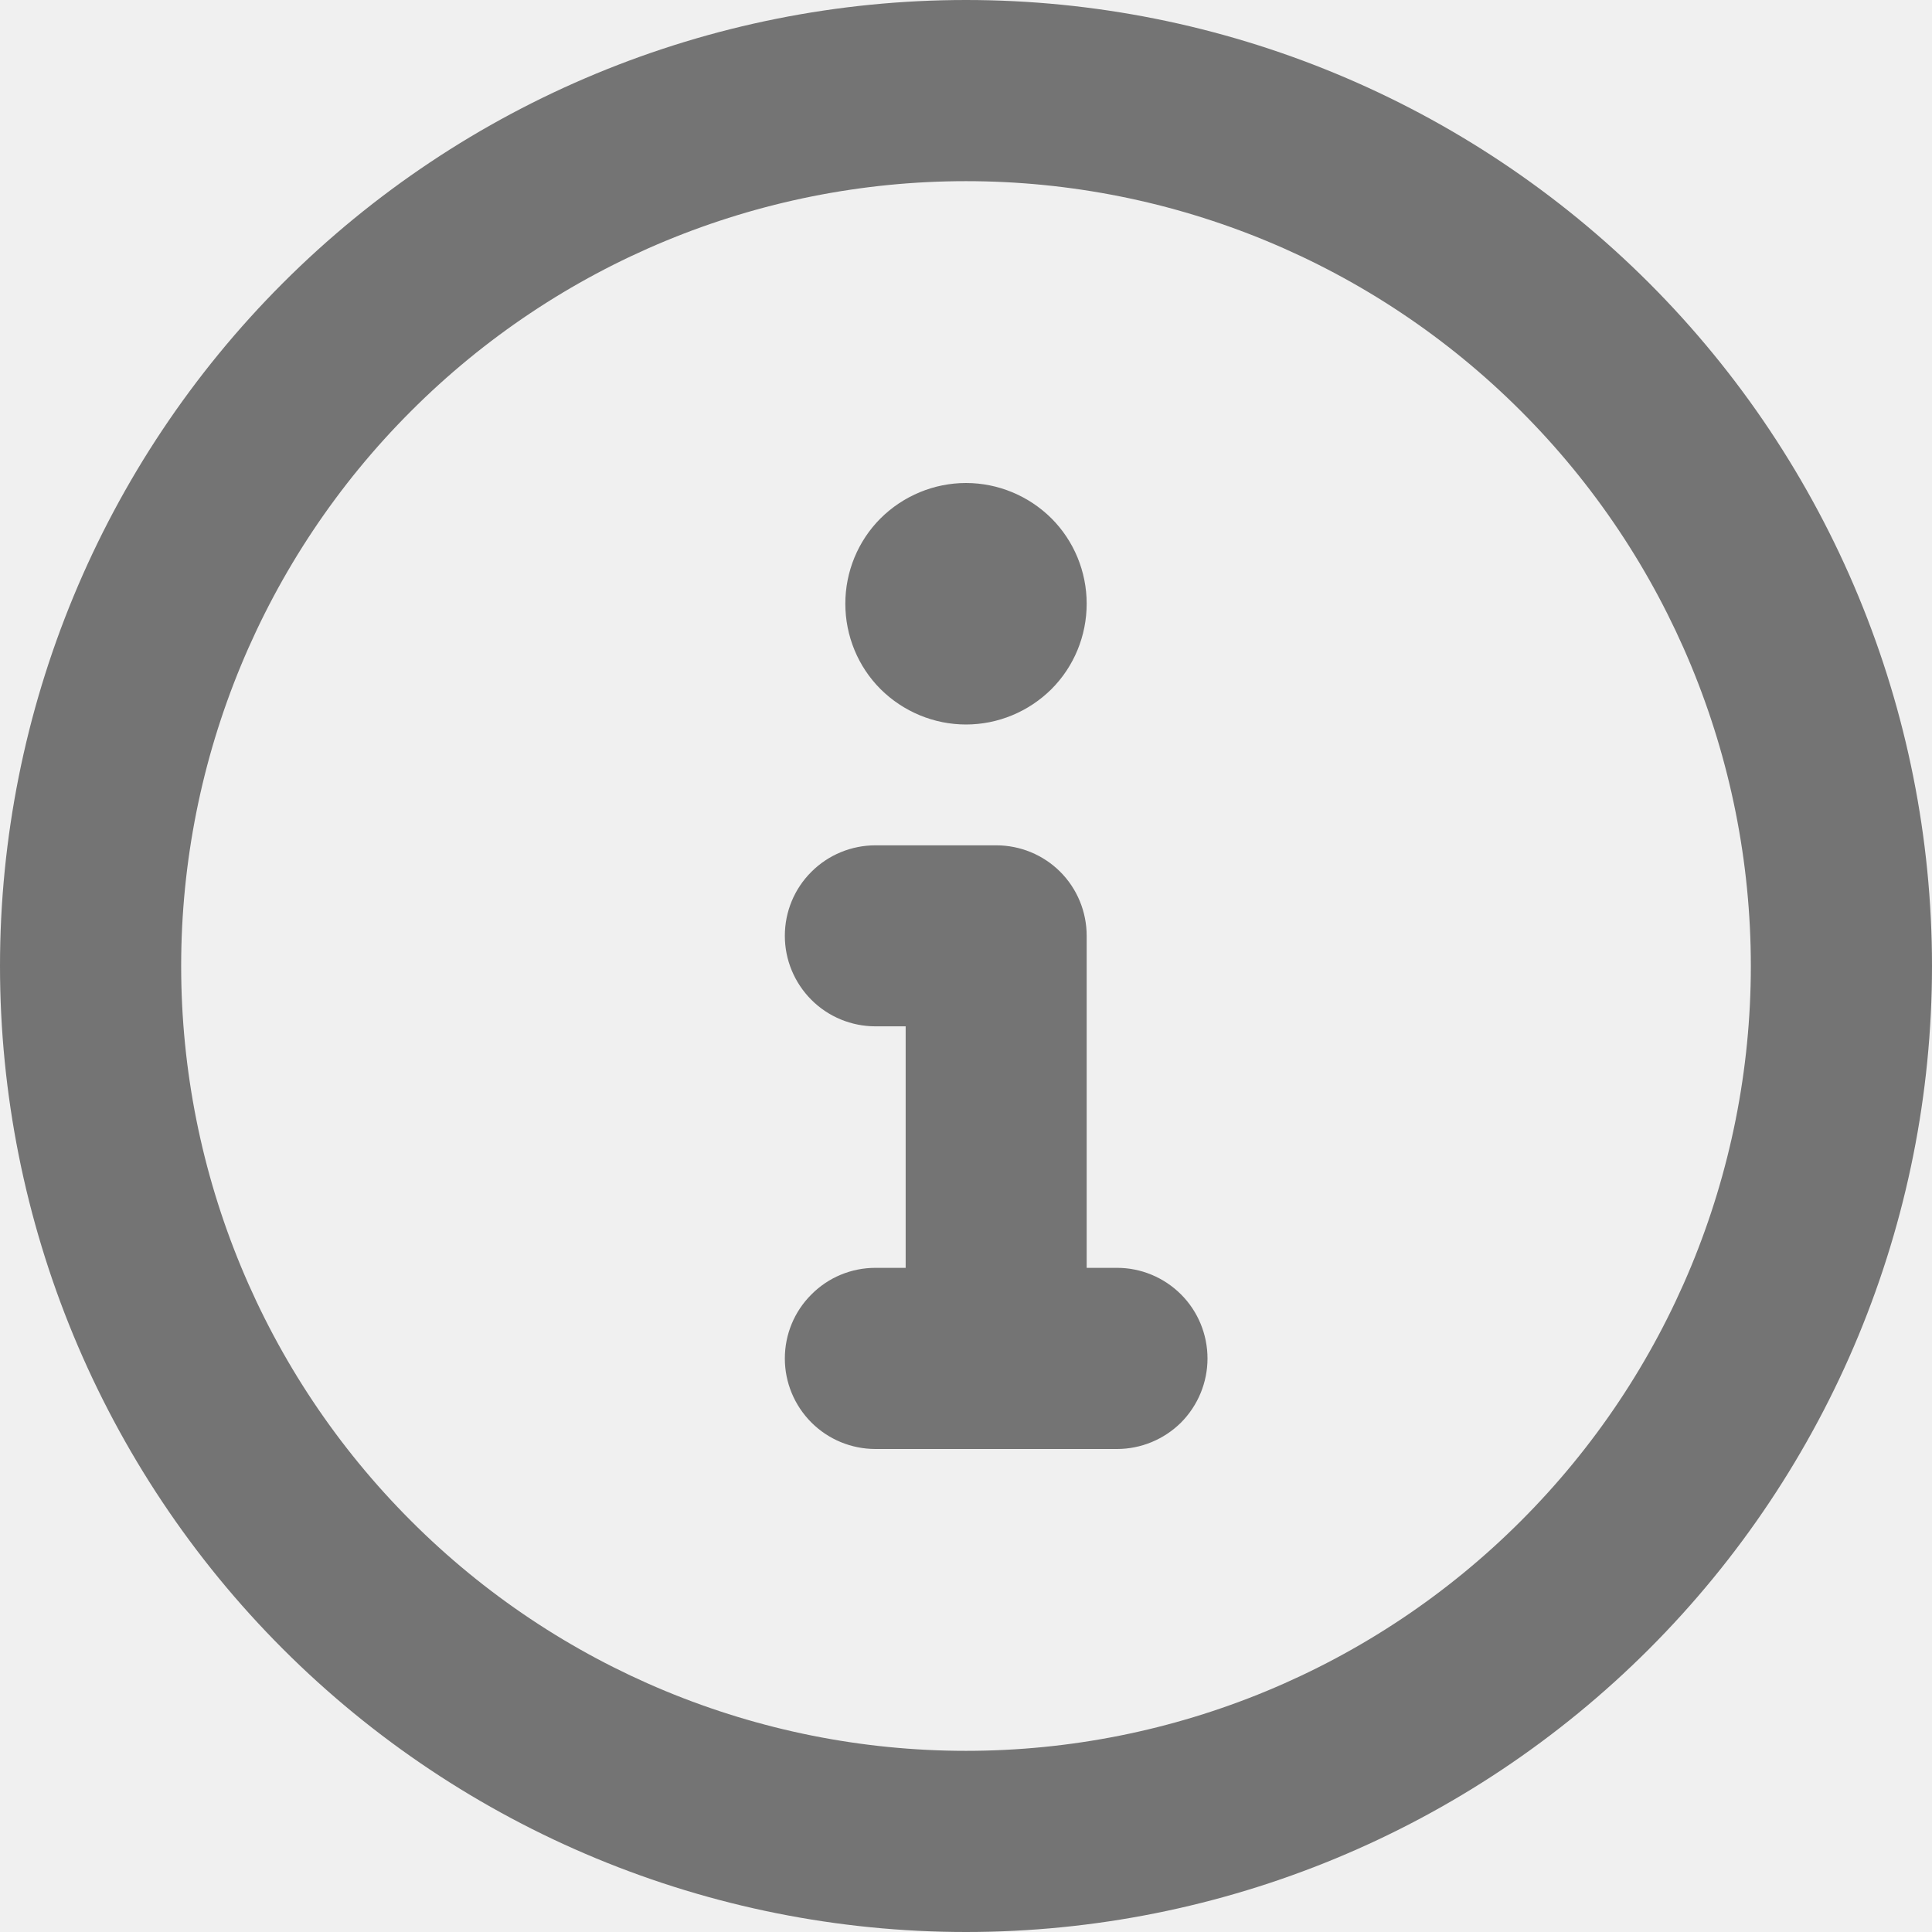
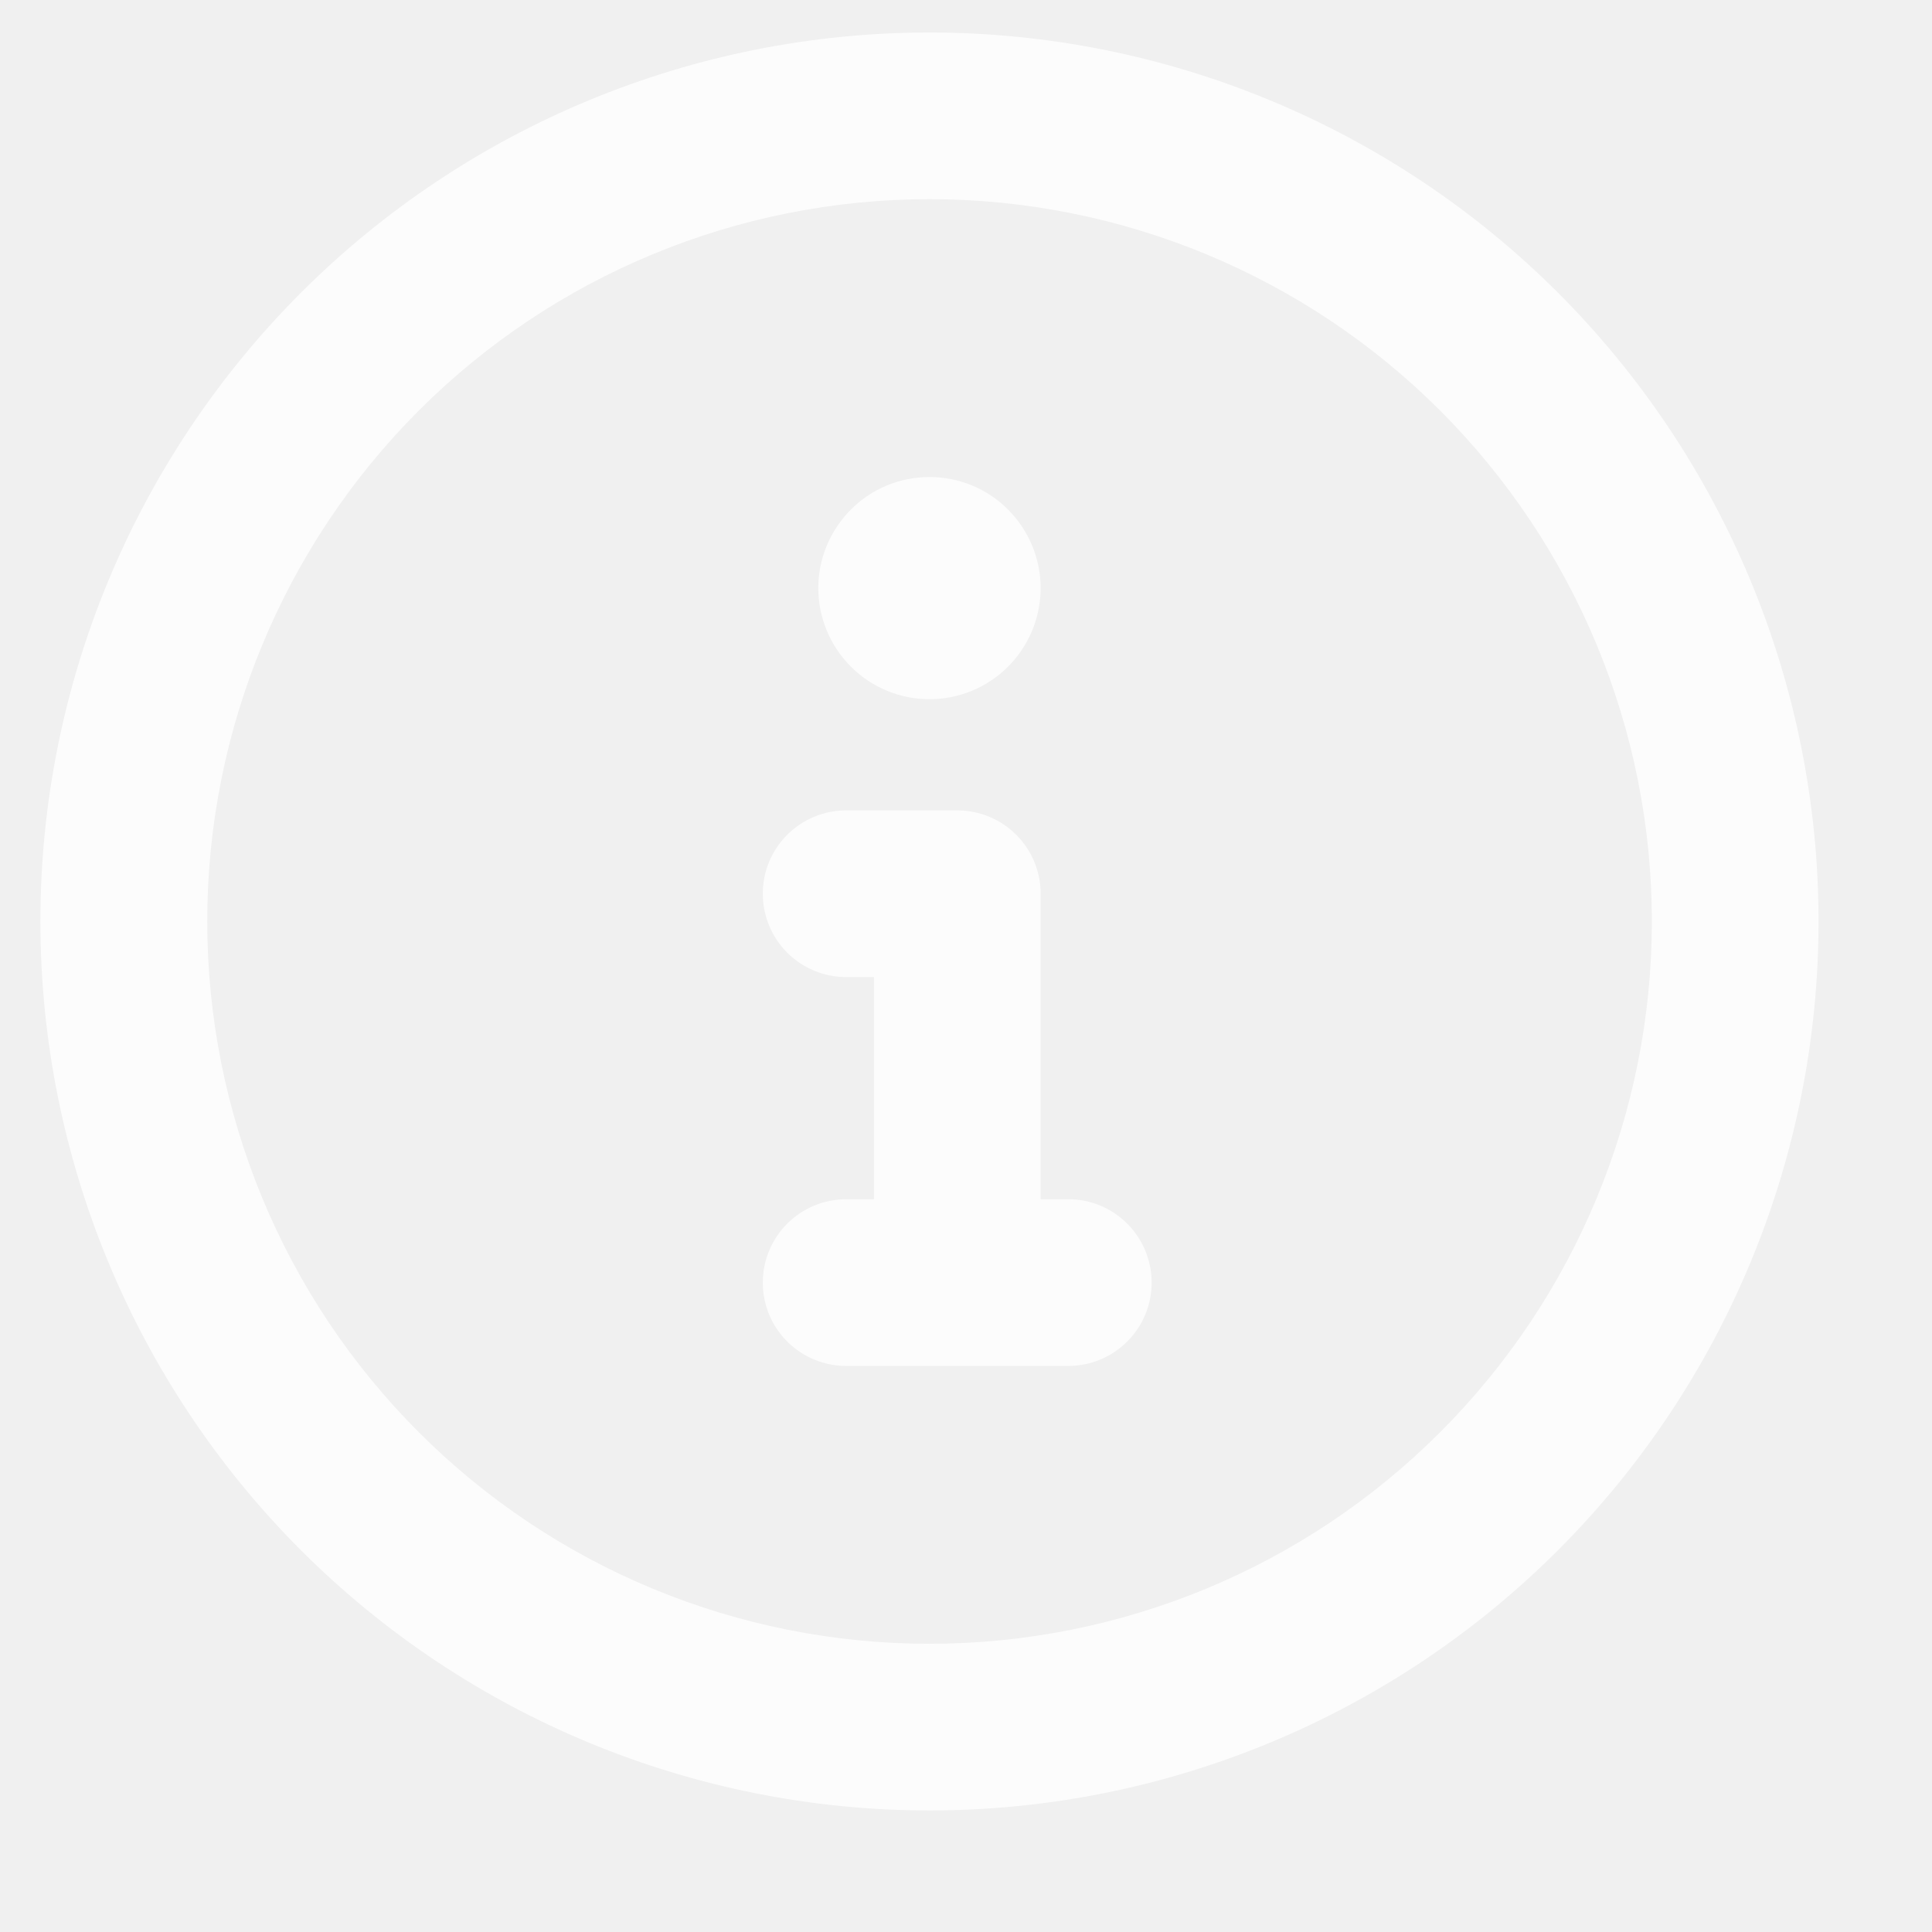
- <svg xmlns="http://www.w3.org/2000/svg" width="13" height="13" viewBox="0 0 13 13" fill="none">
-   <path d="M0 6.5C0 4.776 0.685 3.123 1.904 1.904C3.123 0.685 4.776 0 6.5 0C8.224 0 9.877 0.685 11.096 1.904C12.315 3.123 13 4.776 13 6.5C13 8.224 12.315 9.877 11.096 11.096C9.877 12.315 8.224 13 6.5 13C4.776 13 3.123 12.315 1.904 11.096C0.685 9.877 0 8.224 0 6.5ZM6.5 1.219C5.099 1.219 3.756 1.775 2.766 2.766C1.775 3.756 1.219 5.099 1.219 6.5C1.219 7.901 1.775 9.244 2.766 10.234C3.756 11.225 5.099 11.781 6.5 11.781C7.901 11.781 9.244 11.225 10.234 10.234C11.225 9.244 11.781 7.901 11.781 6.5C11.781 5.099 11.225 3.756 10.234 2.766C9.244 1.775 7.901 1.219 6.5 1.219ZM5.281 6.297C5.281 6.135 5.345 5.98 5.46 5.866C5.574 5.752 5.729 5.688 5.891 5.688H6.703C6.865 5.688 7.02 5.752 7.134 5.866C7.248 5.98 7.312 6.135 7.312 6.297V8.531H7.516C7.677 8.531 7.832 8.595 7.947 8.71C8.061 8.824 8.125 8.979 8.125 9.141C8.125 9.302 8.061 9.457 7.947 9.572C7.832 9.686 7.677 9.75 7.516 9.75H5.891C5.729 9.75 5.574 9.686 5.46 9.572C5.345 9.457 5.281 9.302 5.281 9.141C5.281 8.979 5.345 8.824 5.46 8.71C5.574 8.595 5.729 8.531 5.891 8.531H6.094V6.906H5.891C5.729 6.906 5.574 6.842 5.46 6.728C5.345 6.613 5.281 6.458 5.281 6.297ZM6.5 4.875C6.285 4.875 6.078 4.789 5.925 4.637C5.773 4.485 5.688 4.278 5.688 4.062C5.688 3.847 5.773 3.64 5.925 3.488C6.078 3.336 6.285 3.25 6.5 3.25C6.715 3.25 6.922 3.336 7.075 3.488C7.227 3.64 7.312 3.847 7.312 4.062C7.312 4.278 7.227 4.485 7.075 4.637C6.922 4.789 6.715 4.875 6.5 4.875Z" fill="#747474" />
+ <svg xmlns="http://www.w3.org/2000/svg" width="11" height="11" viewBox="0 0 11 11" fill="none">
+   <g clip-path="url(#clip0_5192_1566)">
+     <path d="M0.23 5.246C0.23 3.904 0.764 2.617 1.713 1.667C2.662 0.718 3.95 0.185 5.292 0.185C6.634 0.185 7.922 0.718 8.871 1.667C9.82 2.617 10.354 3.904 10.354 5.246C10.354 6.589 9.82 7.876 8.871 8.826C7.922 9.775 6.634 10.308 5.292 10.308C3.95 10.308 2.662 9.775 1.713 8.826C0.764 7.876 0.23 6.589 0.23 5.246ZM5.292 1.134C4.201 1.134 3.155 1.567 2.384 2.338C1.613 3.11 1.18 4.156 1.18 5.246C1.18 6.337 1.613 7.383 2.384 8.154C3.155 8.926 4.201 9.359 5.292 9.359C6.383 9.359 7.429 8.926 8.2 8.154C8.971 7.383 9.405 6.337 9.405 5.246C9.405 4.156 8.971 3.11 8.2 2.338C7.429 1.567 6.383 1.134 5.292 1.134ZM4.343 5.088C4.343 4.962 4.393 4.842 4.482 4.753C4.571 4.664 4.692 4.614 4.817 4.614H5.45C5.576 4.614 5.697 4.664 5.786 4.753C5.875 4.842 5.925 4.962 5.925 5.088V6.828H6.083C6.209 6.828 6.329 6.878 6.418 6.967C6.507 7.056 6.557 7.177 6.557 7.303C6.557 7.429 6.507 7.549 6.418 7.638C6.329 7.727 6.209 7.777 6.083 7.777H4.817C4.692 7.777 4.571 7.727 4.482 7.638C4.393 7.549 4.343 7.429 4.343 7.303C4.343 7.177 4.393 7.056 4.482 6.967C4.571 6.878 4.692 6.828 4.817 6.828H4.976V5.563H4.817C4.692 5.563 4.571 5.513 4.482 5.424C4.393 5.335 4.343 5.214 4.343 5.088ZM5.292 3.981C5.124 3.981 4.963 3.914 4.845 3.796C4.726 3.677 4.659 3.516 4.659 3.348C4.659 3.181 4.726 3.02 4.845 2.901C4.963 2.782 5.124 2.716 5.292 2.716C5.46 2.716 5.621 2.782 5.739 2.901C5.858 3.02 5.925 3.181 5.925 3.348C5.925 3.516 5.858 3.677 5.739 3.796C5.621 3.914 5.46 3.981 5.292 3.981Z" fill="white" fill-opacity="0.8" />
+   </g>
+   <defs>
+     <clipPath id="clip0_5192_1566">
+       <rect width="10.123" height="10.123" fill="white" transform="translate(0.230469 0.18457)" />
+     </clipPath>
+   </defs>
</svg>
